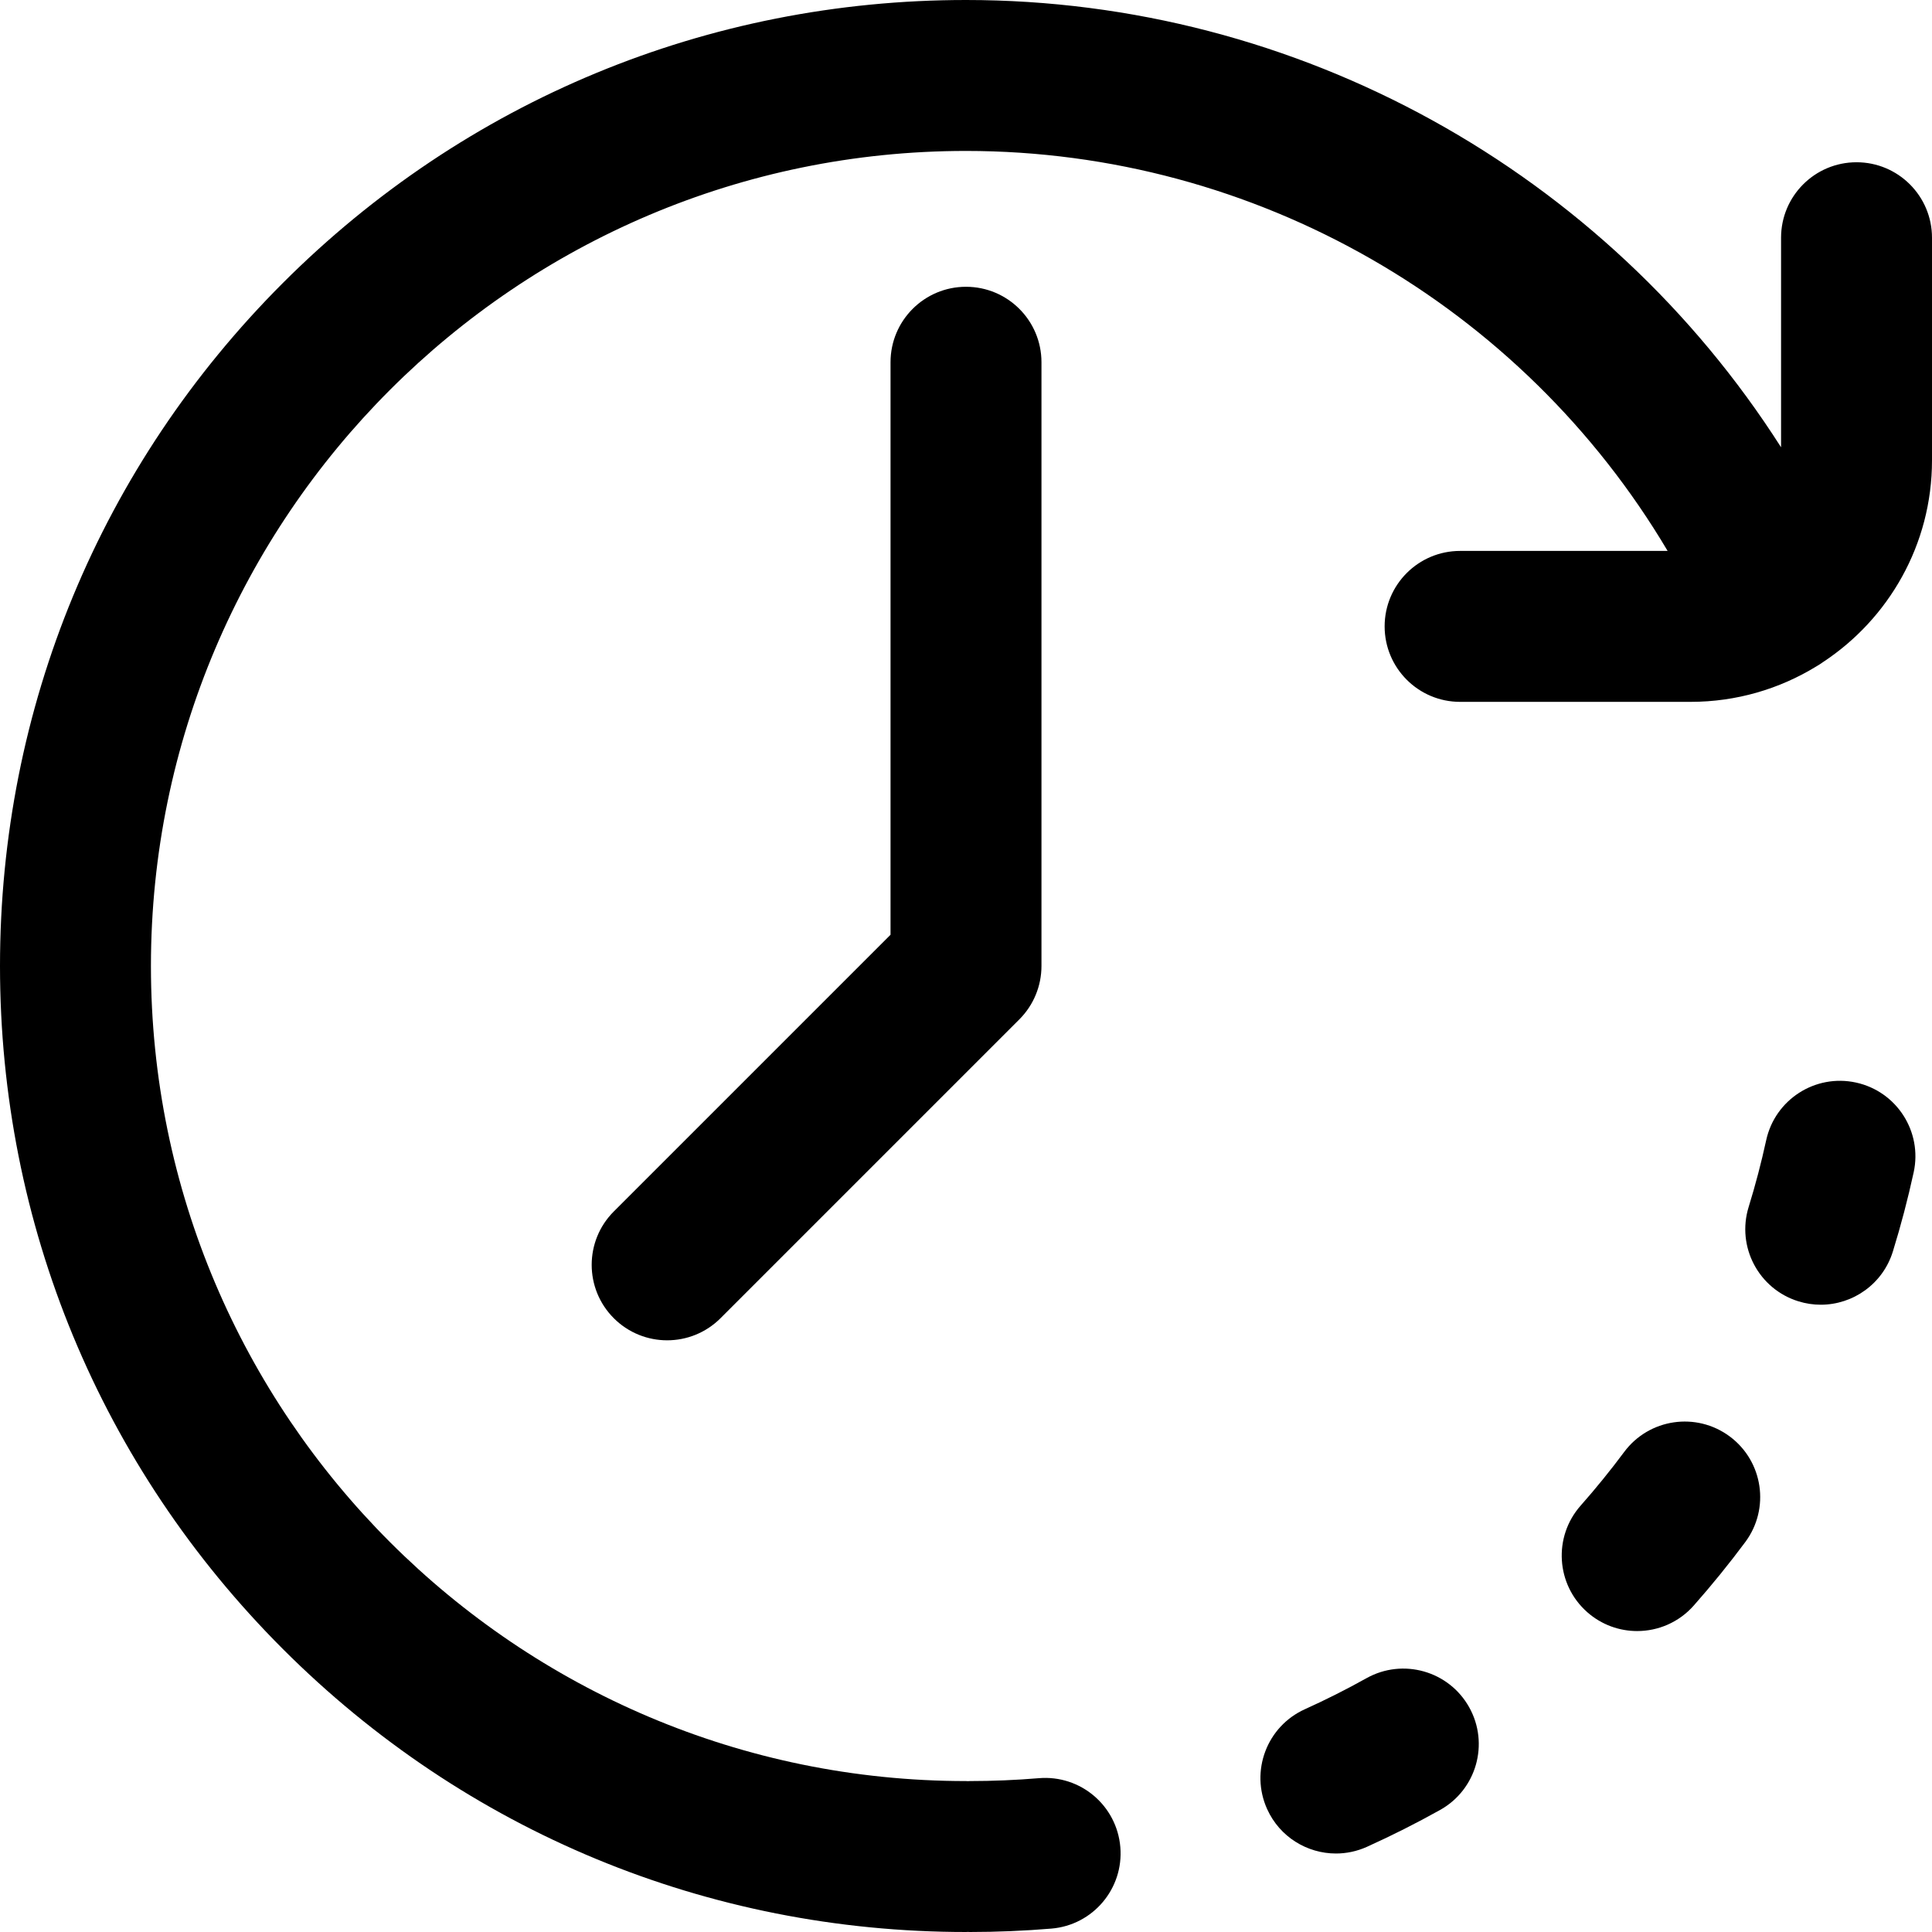
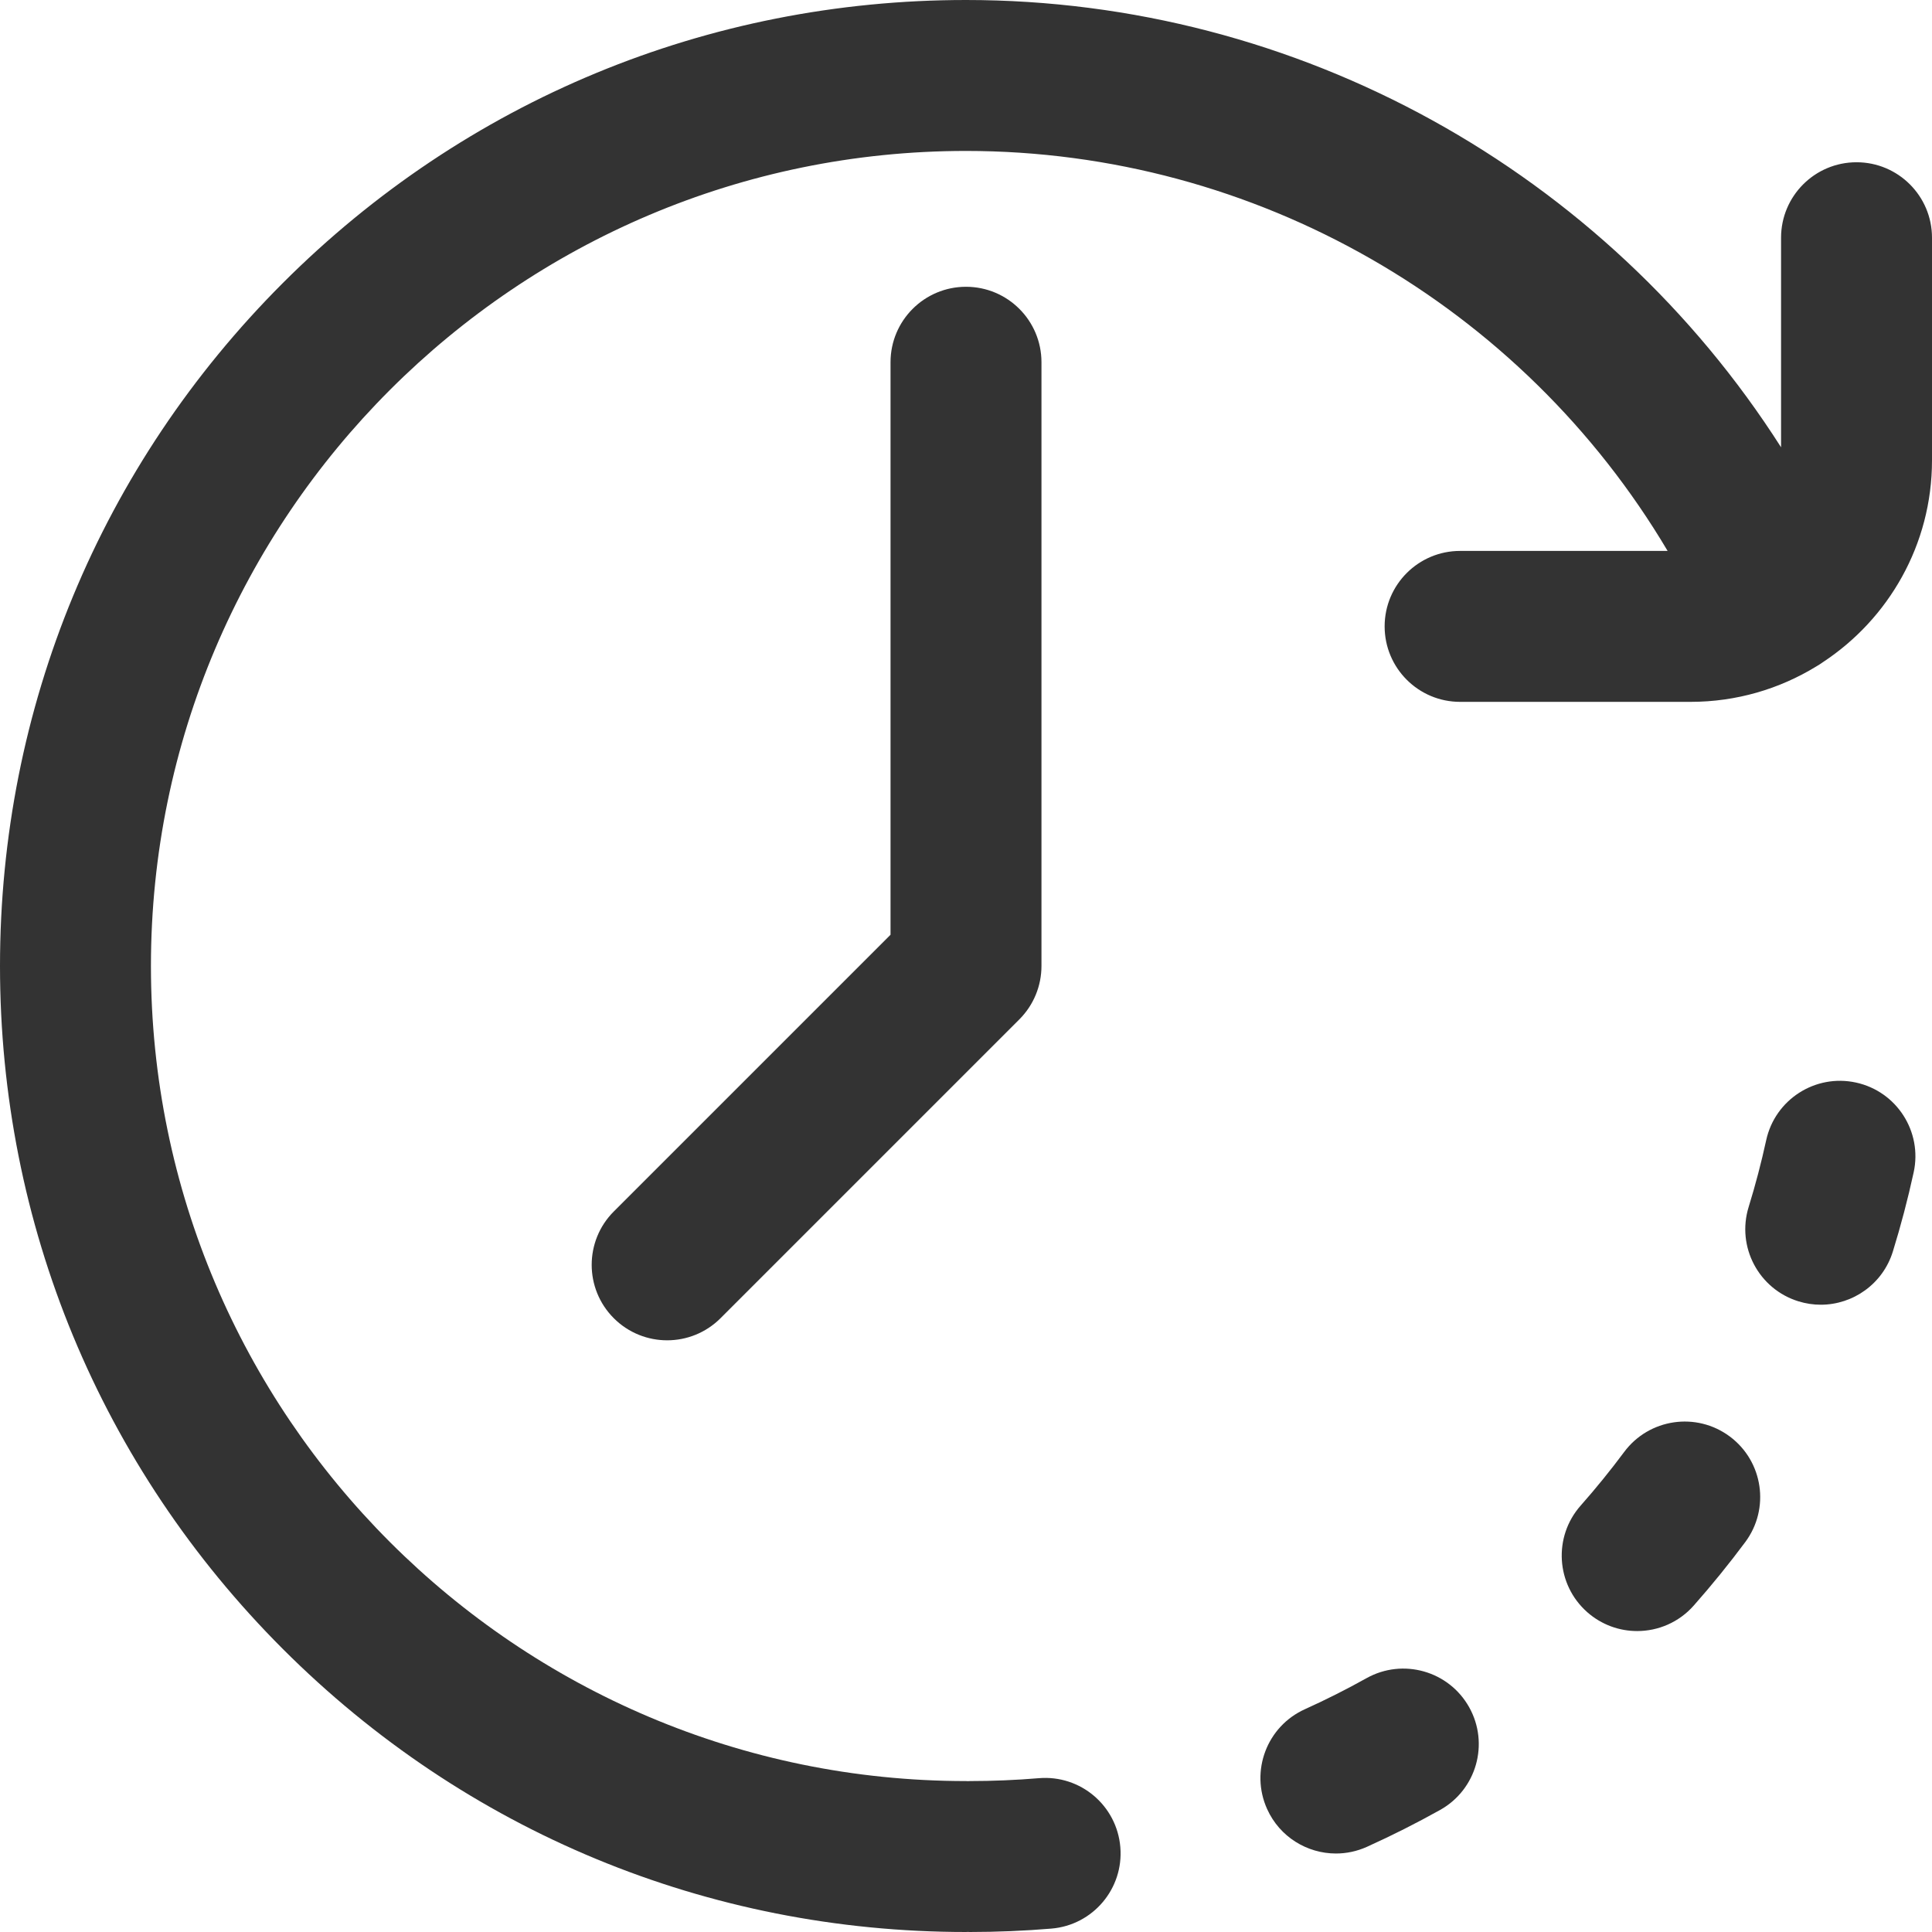
<svg xmlns="http://www.w3.org/2000/svg" version="1.1" id="Capa_1" x="0px" y="0px" viewBox="0 0 512 512" width="32px" height="32px" style="enable-background:new 0 0 512 512;" xml:space="preserve">
  <g>
    <g>
      <g>
-         <path d="M458.406,380.681c-8.863-6.593-21.391-4.752-27.984,4.109c-3.626,4.874-7.506,9.655-11.533,14.21     c-7.315,8.275-6.538,20.915,1.737,28.231c3.806,3.364,8.531,5.016,13.239,5.016c5.532,0,11.04-2.283,14.992-6.754     c4.769-5.394,9.364-11.056,13.658-16.829C469.108,399.803,467.269,387.273,458.406,380.681z" />
-         <path d="M491.854,286.886c-10.786-2.349-21.447,4.496-23.796,15.288c-1.293,5.937-2.855,11.885-4.646,17.681     c-3.261,10.554,2.651,21.752,13.204,25.013c1.967,0.607,3.955,0.896,5.911,0.896c8.54,0,16.448-5.514,19.102-14.102     c2.126-6.878,3.98-13.937,5.514-20.98C509.492,299.89,502.647,289.236,491.854,286.886z" />
-         <path d="M362.139,444.734c-5.31,2.964-10.808,5.734-16.34,8.233c-10.067,4.546-14.542,16.392-9.996,26.459     c3.34,7.396,10.619,11.773,18.239,11.773c2.752,0,5.549-0.571,8.22-1.777c6.563-2.964,13.081-6.249,19.377-9.764     c9.645-5.384,13.098-17.568,7.712-27.212C383.968,442.803,371.784,439.35,362.139,444.734z" />
-         <path d="M236,96v151.716l-73.339,73.338c-7.81,7.811-7.81,20.474,0,28.284c3.906,3.906,9.023,5.858,14.143,5.858     c5.118,0,10.237-1.953,14.143-5.858l79.196-79.196c3.75-3.75,5.857-8.838,5.857-14.142V96c0-11.046-8.954-20-20-20     C244.954,76,236,84.954,236,96z" />
-         <path d="M492,43c-11.046,0-20,8.954-20,20v55.536C425.448,45.528,344.151,0,256,0C187.62,0,123.333,26.629,74.98,74.98     C26.629,123.333,0,187.62,0,256s26.629,132.667,74.98,181.02C123.333,485.371,187.62,512,256,512c0.169,0,0.332-0.021,0.5-0.025     c0.168,0.004,0.331,0.025,0.5,0.025c7.208,0,14.487-0.304,21.637-0.902c11.007-0.922,19.183-10.592,18.262-21.599     c-0.923-11.007-10.58-19.187-21.6-18.261C269.255,471.743,263.099,472,257,472c-0.169,0-0.332,0.021-0.5,0.025     c-0.168-0.004-0.331-0.025-0.5-0.025c-119.103,0-216-96.897-216-216S136.897,40,256,40c76.758,0,147.357,40.913,185.936,106     h-54.993c-11.046,0-20,8.954-20,20s8.954,20,20,20H448c12.18,0,23.575-3.423,33.277-9.353c0.624-0.356,1.224-0.739,1.796-1.152     C500.479,164.044,512,144.347,512,122V63C512,51.954,503.046,43,492,43z" />
+         <path fill="#333" d="M458.406,380.681c-8.863-6.593-21.391-4.752-27.984,4.109c-3.626,4.874-7.506,9.655-11.533,14.21     c-7.315,8.275-6.538,20.915,1.737,28.231c3.806,3.364,8.531,5.016,13.239,5.016c5.532,0,11.04-2.283,14.992-6.754     c4.769-5.394,9.364-11.056,13.658-16.829C469.108,399.803,467.269,387.273,458.406,380.681z" />
+         <path fill="#333" d="M491.854,286.886c-10.786-2.349-21.447,4.496-23.796,15.288c-1.293,5.937-2.855,11.885-4.646,17.681     c-3.261,10.554,2.651,21.752,13.204,25.013c1.967,0.607,3.955,0.896,5.911,0.896c8.54,0,16.448-5.514,19.102-14.102     c2.126-6.878,3.98-13.937,5.514-20.98C509.492,299.89,502.647,289.236,491.854,286.886z" />
+         <path fill="#333" d="M362.139,444.734c-5.31,2.964-10.808,5.734-16.34,8.233c-10.067,4.546-14.542,16.392-9.996,26.459     c3.34,7.396,10.619,11.773,18.239,11.773c2.752,0,5.549-0.571,8.22-1.777c6.563-2.964,13.081-6.249,19.377-9.764     c9.645-5.384,13.098-17.568,7.712-27.212C383.968,442.803,371.784,439.35,362.139,444.734z" />
+         <path fill="#333" d="M236,96v151.716l-73.339,73.338c-7.81,7.811-7.81,20.474,0,28.284c3.906,3.906,9.023,5.858,14.143,5.858     c5.118,0,10.237-1.953,14.143-5.858l79.196-79.196c3.75-3.75,5.857-8.838,5.857-14.142V96c0-11.046-8.954-20-20-20     C244.954,76,236,84.954,236,96z" />
+         <path fill="#333" d="M492,43c-11.046,0-20,8.954-20,20v55.536C425.448,45.528,344.151,0,256,0C187.62,0,123.333,26.629,74.98,74.98     C26.629,123.333,0,187.62,0,256s26.629,132.667,74.98,181.02C123.333,485.371,187.62,512,256,512c0.169,0,0.332-0.021,0.5-0.025     c0.168,0.004,0.331,0.025,0.5,0.025c7.208,0,14.487-0.304,21.637-0.902c11.007-0.922,19.183-10.592,18.262-21.599     c-0.923-11.007-10.58-19.187-21.6-18.261C269.255,471.743,263.099,472,257,472c-0.169,0-0.332,0.021-0.5,0.025     c-0.168-0.004-0.331-0.025-0.5-0.025c-119.103,0-216-96.897-216-216S136.897,40,256,40c76.758,0,147.357,40.913,185.936,106     h-54.993c-11.046,0-20,8.954-20,20s8.954,20,20,20H448c12.18,0,23.575-3.423,33.277-9.353c0.624-0.356,1.224-0.739,1.796-1.152     C500.479,164.044,512,144.347,512,122V63C512,51.954,503.046,43,492,43z" />
      </g>
    </g>
  </g>
  <g>
</g>
  <g>
</g>
  <g>
</g>
  <g>
</g>
  <g>
</g>
  <g>
</g>
  <g>
</g>
  <g>
</g>
  <g>
</g>
  <g>
</g>
  <g>
</g>
  <g>
</g>
  <g>
</g>
  <g>
</g>
  <g>
</g>
</svg>
